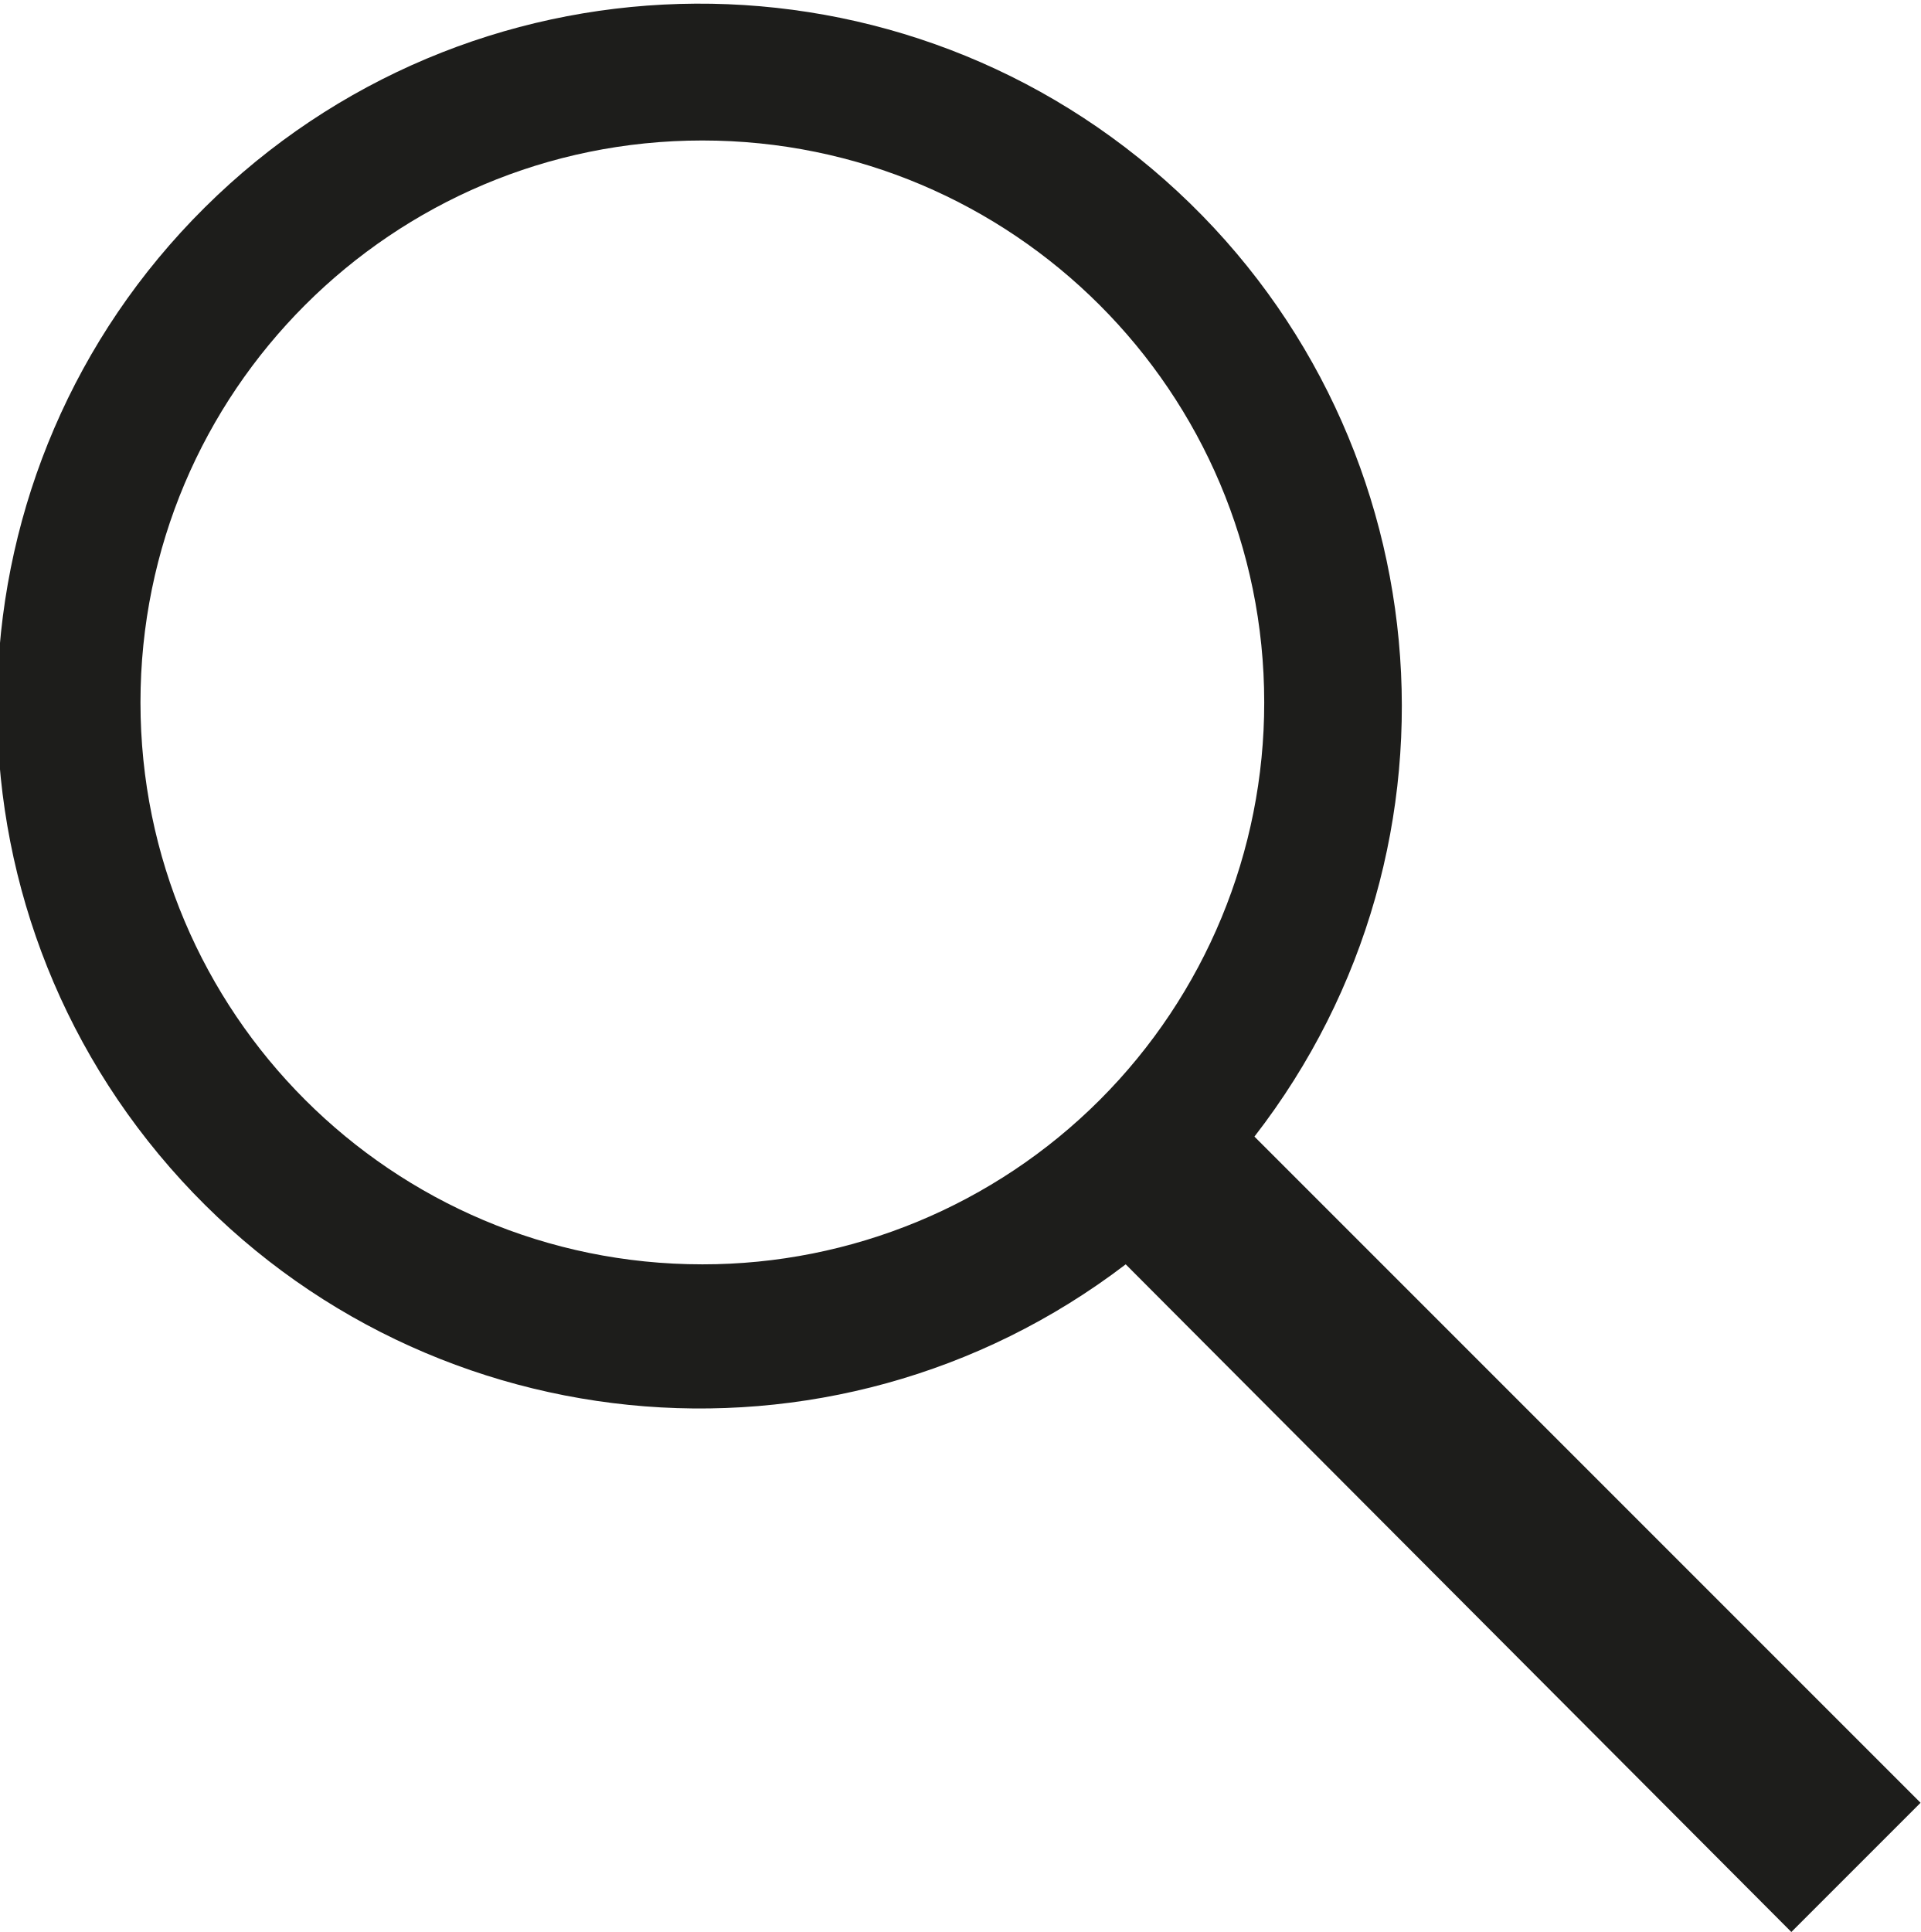
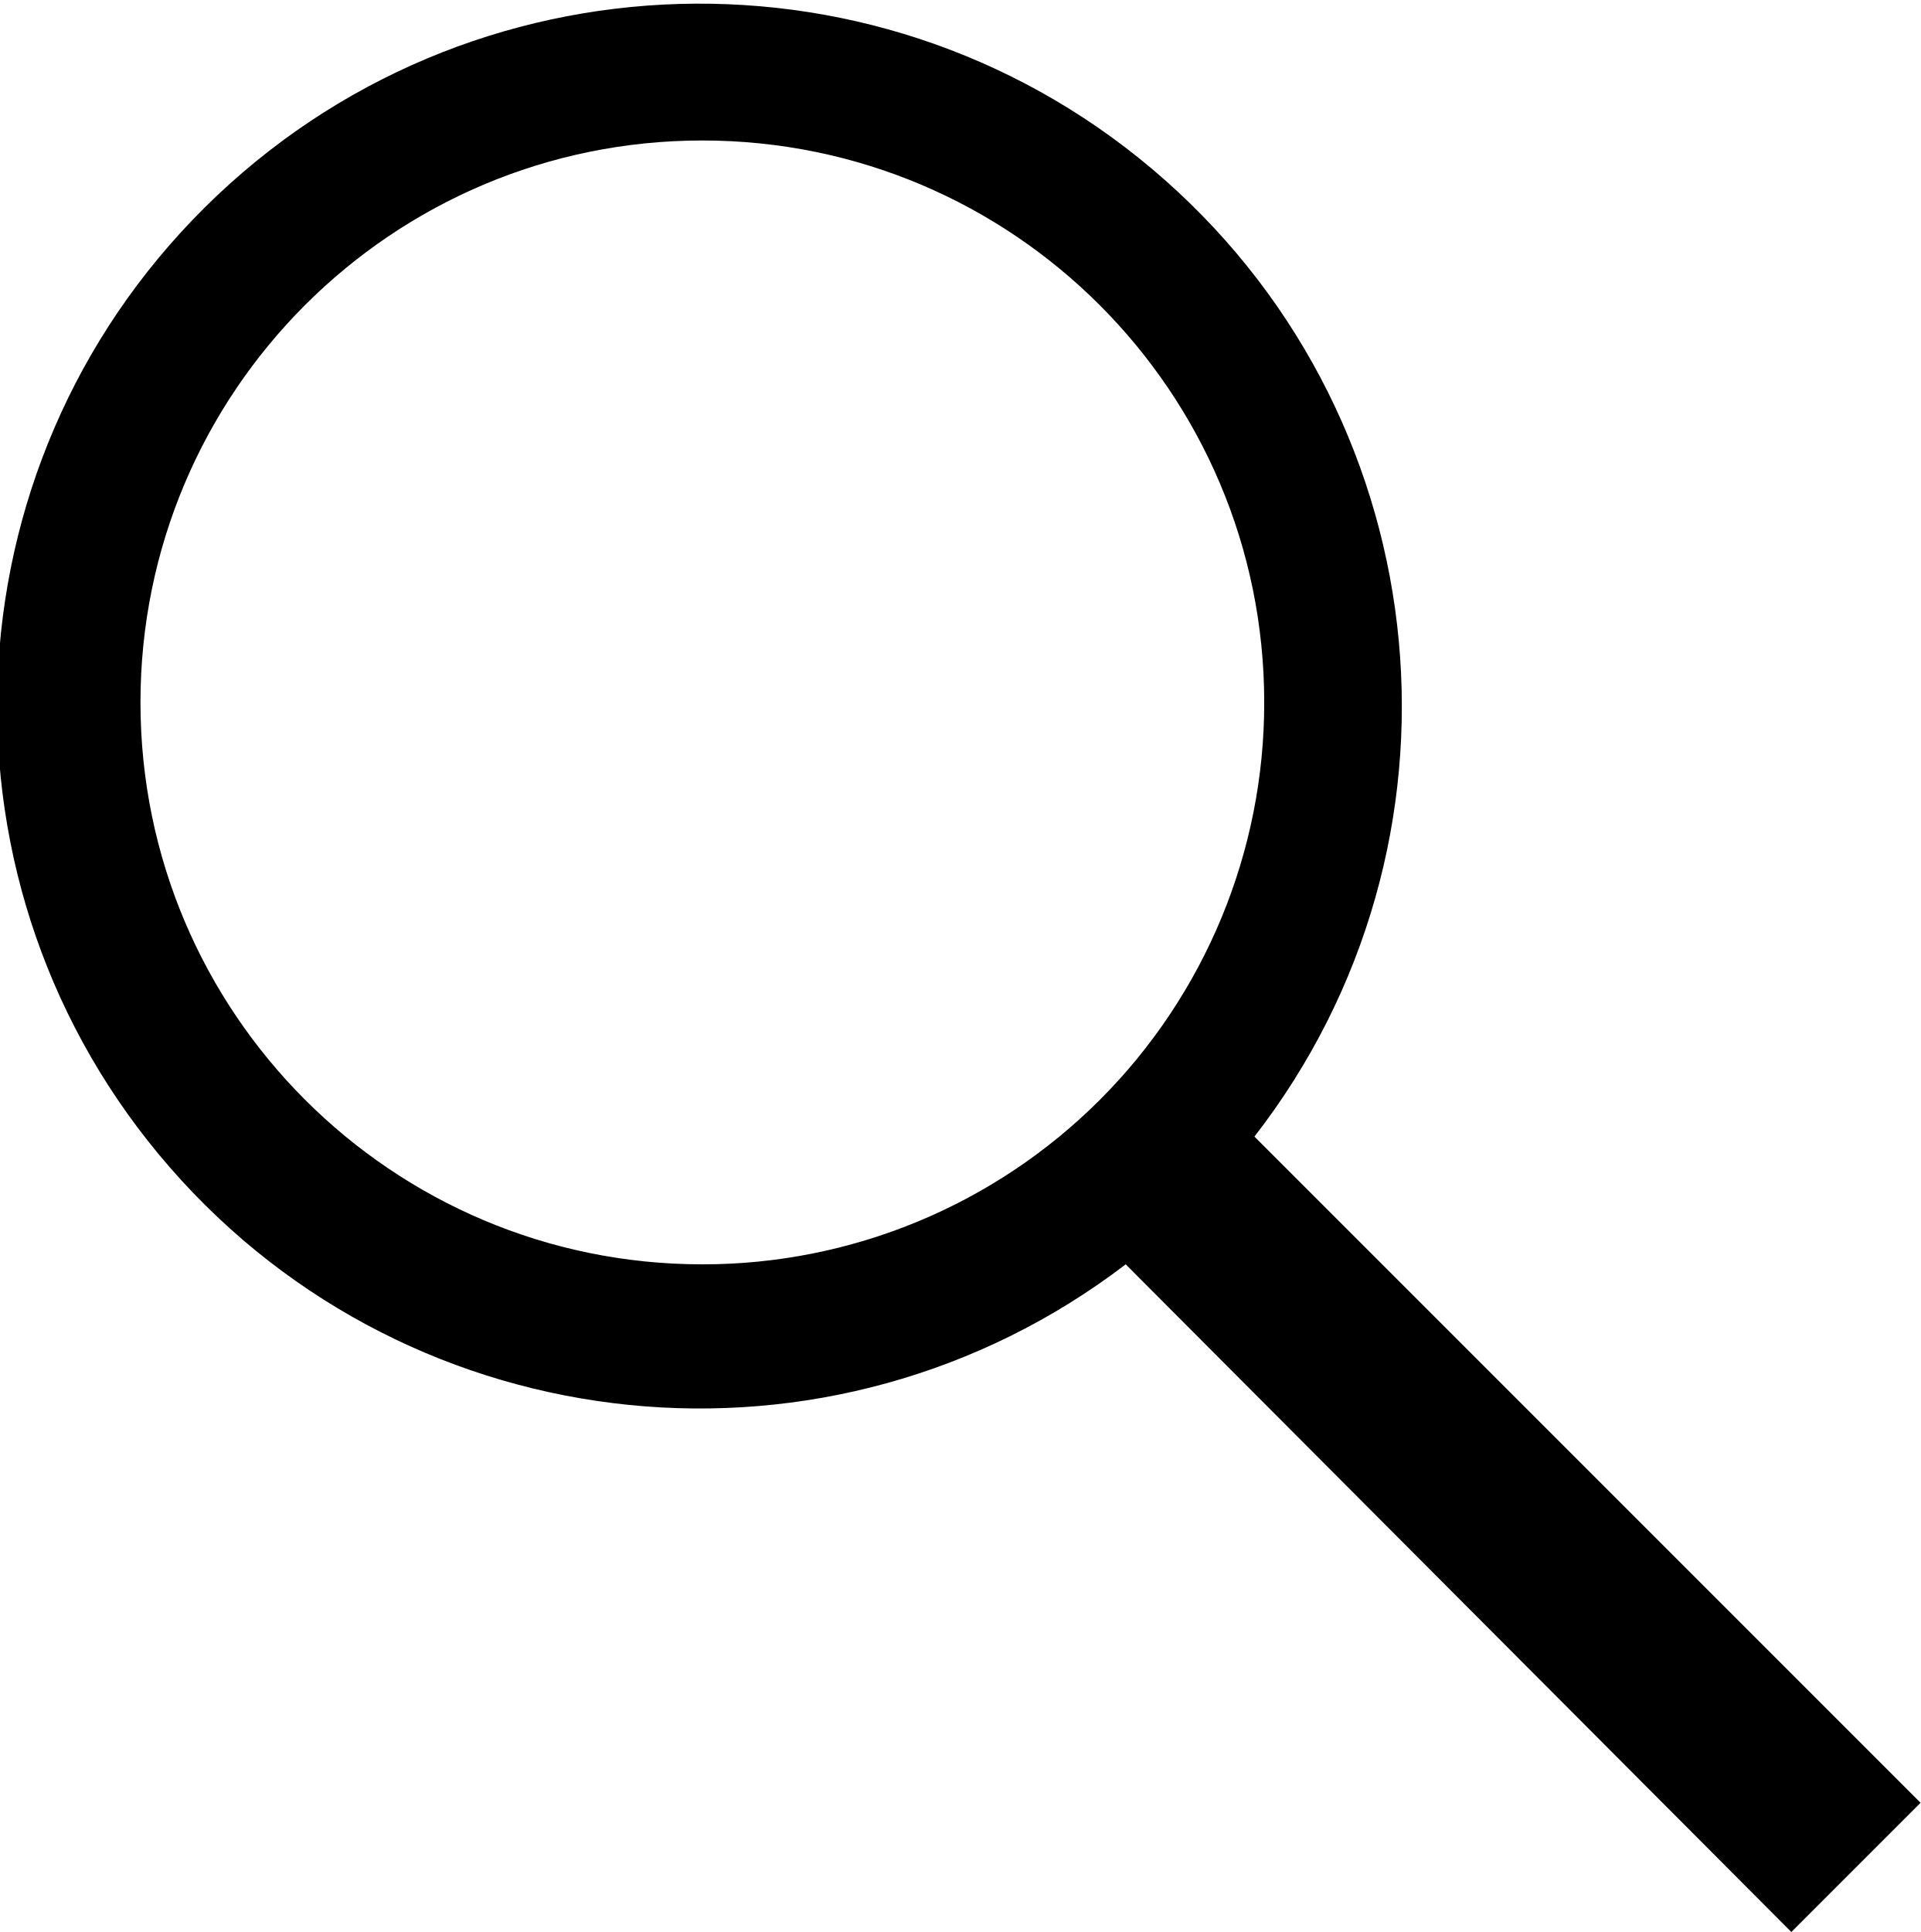
<svg xmlns="http://www.w3.org/2000/svg" viewBox="0 0 39.24 39.47">
-   <defs>
-     <style>.cls-1{fill:#1d1d1b;}</style>
-   </defs>
-   <g id="Warstwa_2">
-     <g id="Lupka">
-       <path class="cls-1" d="M25.63,23.22A14.35,14.35,0,1,0,23,25.83L36.6,39.47l2.64-2.64ZM14.35,25.83A11.48,11.48,0,1,1,25.83,14.35,11.47,11.47,0,0,1,14.35,25.83Z" />
-     </g>
-   </g>
+   <path class="cls-1" d="M25.63,23.22A14.35,14.35,0,1,0,23,25.83L36.6,39.47l2.64-2.64ZM14.35,25.83A11.48,11.48,0,1,1,25.83,14.35,11.47,11.47,0,0,1,14.35,25.83Z" />
</svg>
